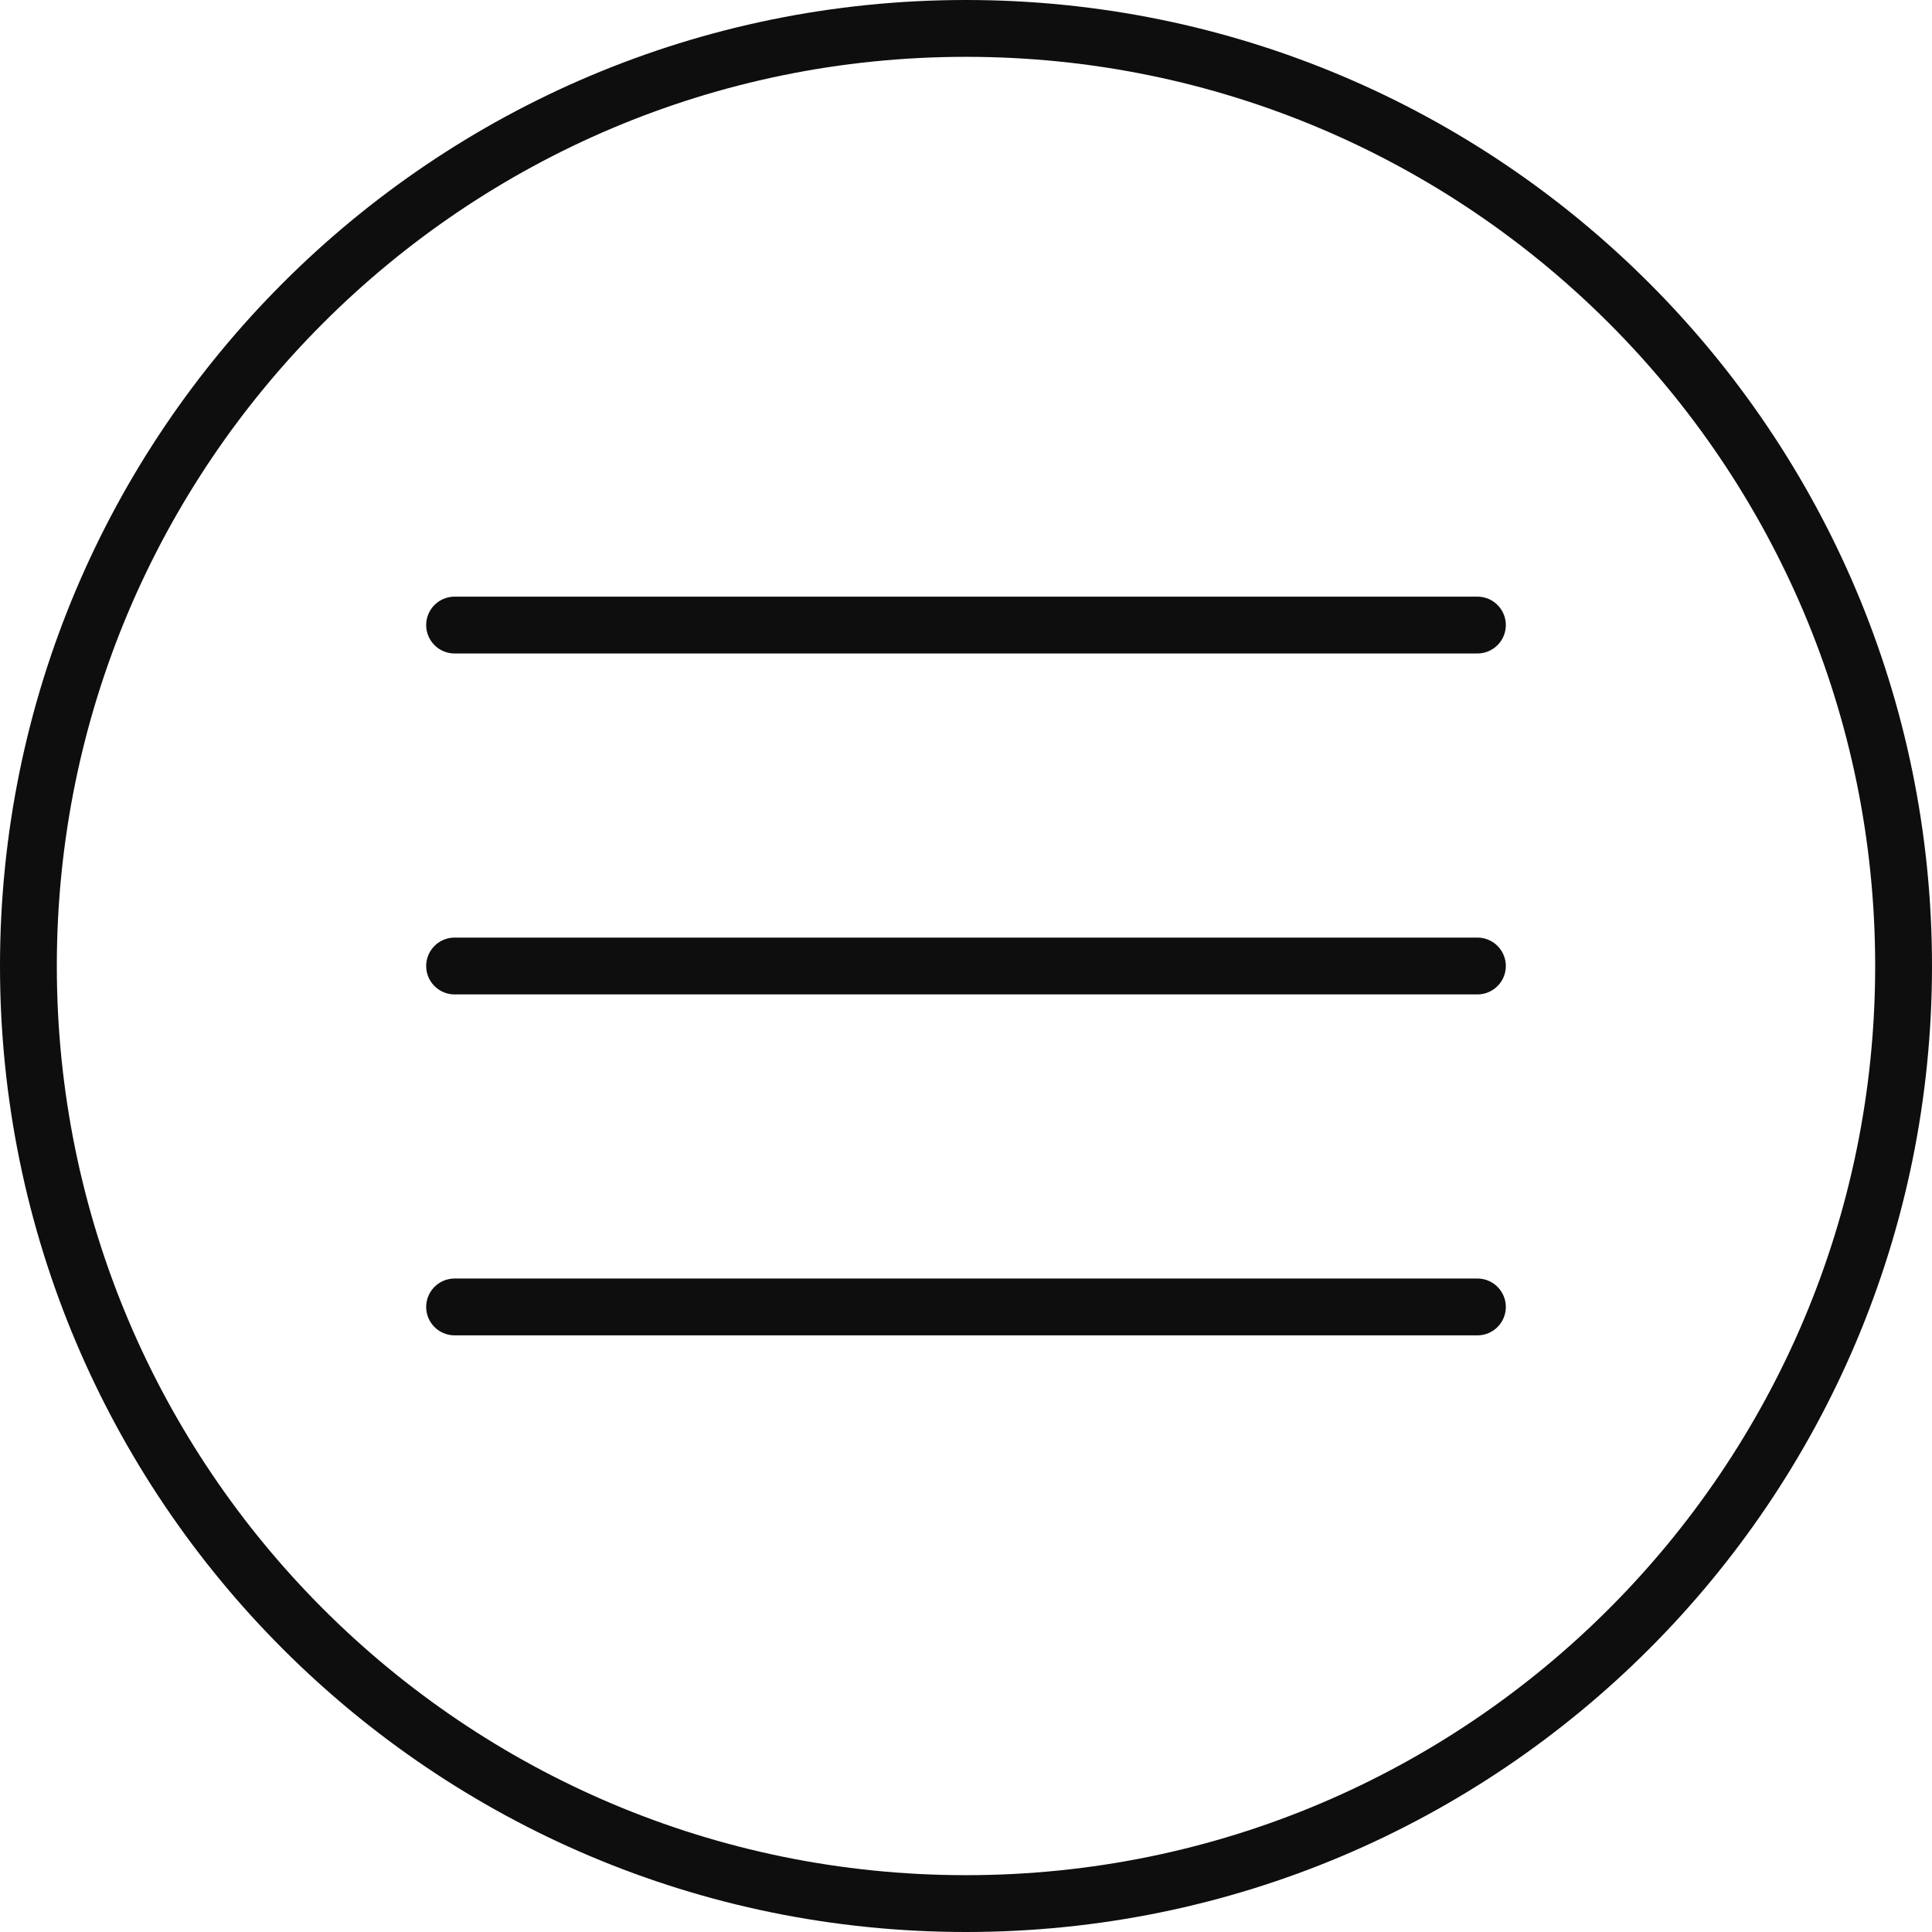
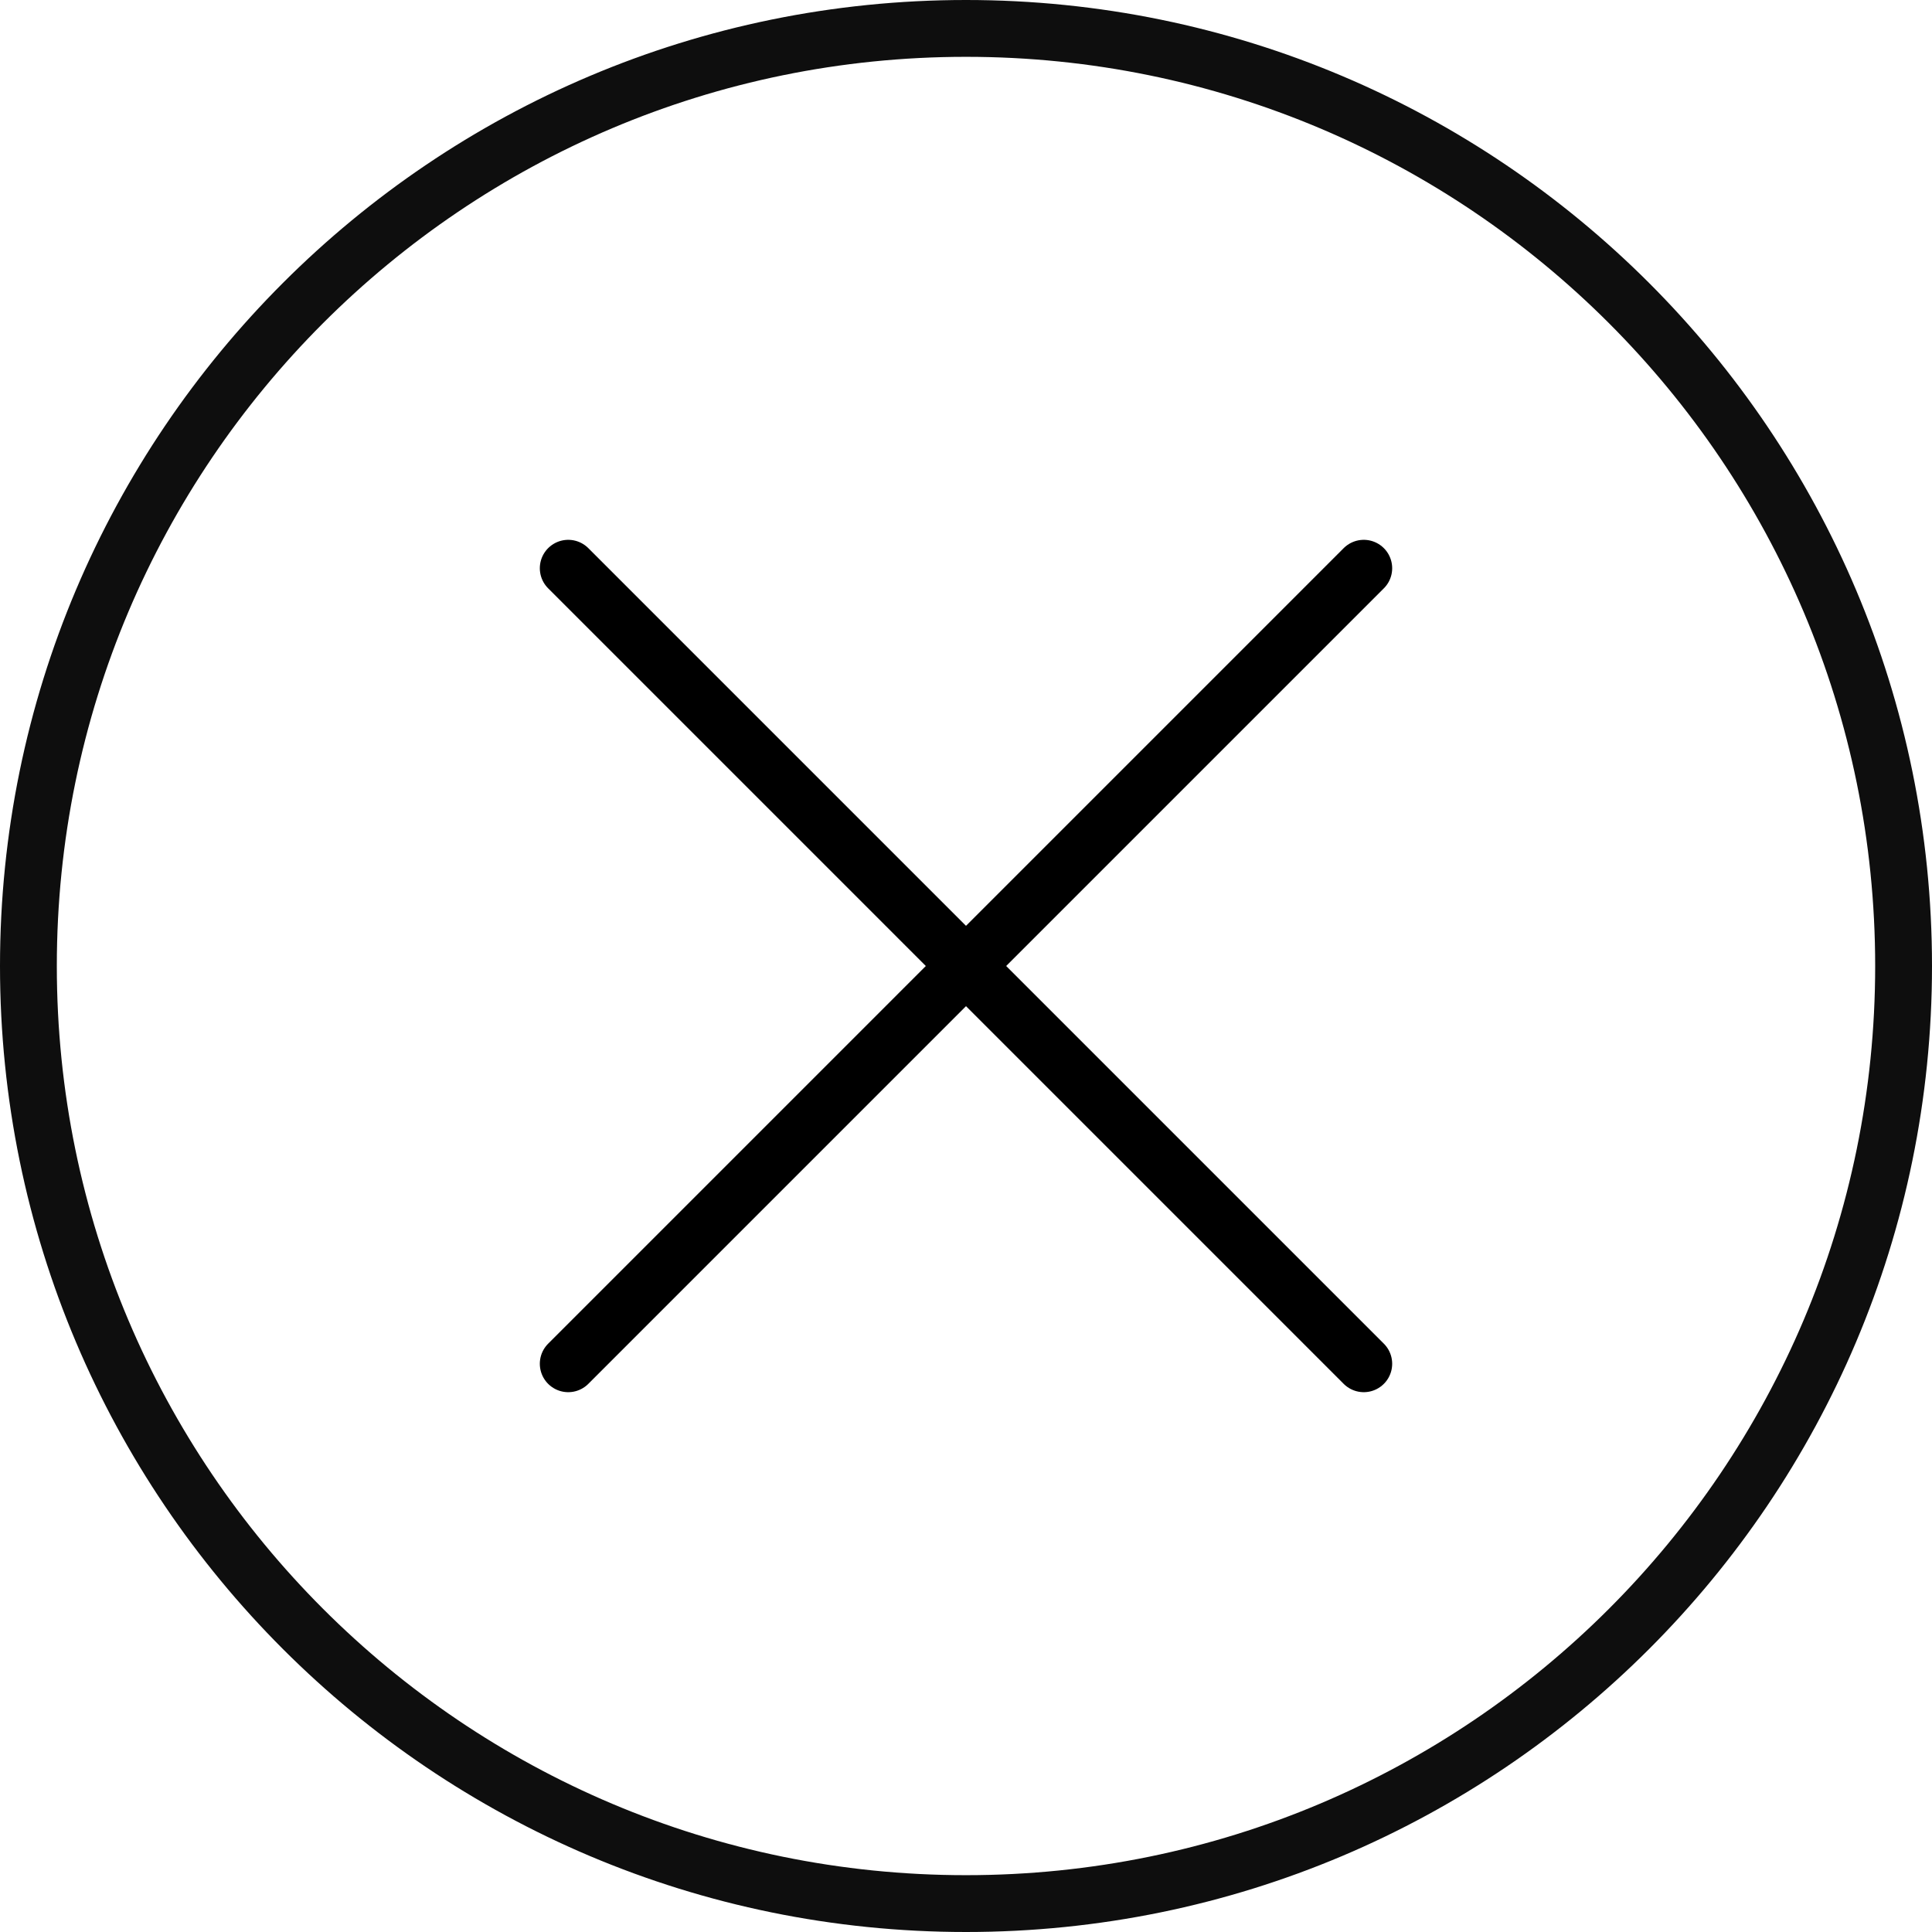
<svg xmlns="http://www.w3.org/2000/svg" width="34" height="34" viewBox="0 0 34 34" fill="none">
  <rect x="0.5" y="0.5" width="33" height="33" rx="16.5" stroke="#0E0E0E" />
-   <path d="M8 11H26M8 17H26M8 23H26" stroke="#0E0E0E" stroke-linecap="round" />
+   <path d="M10 24L17 17M17 17L24 10M17 17L10 10M17 17L24 24" stroke="black" stroke-linecap="round" stroke-linejoin="round" />
</svg>
